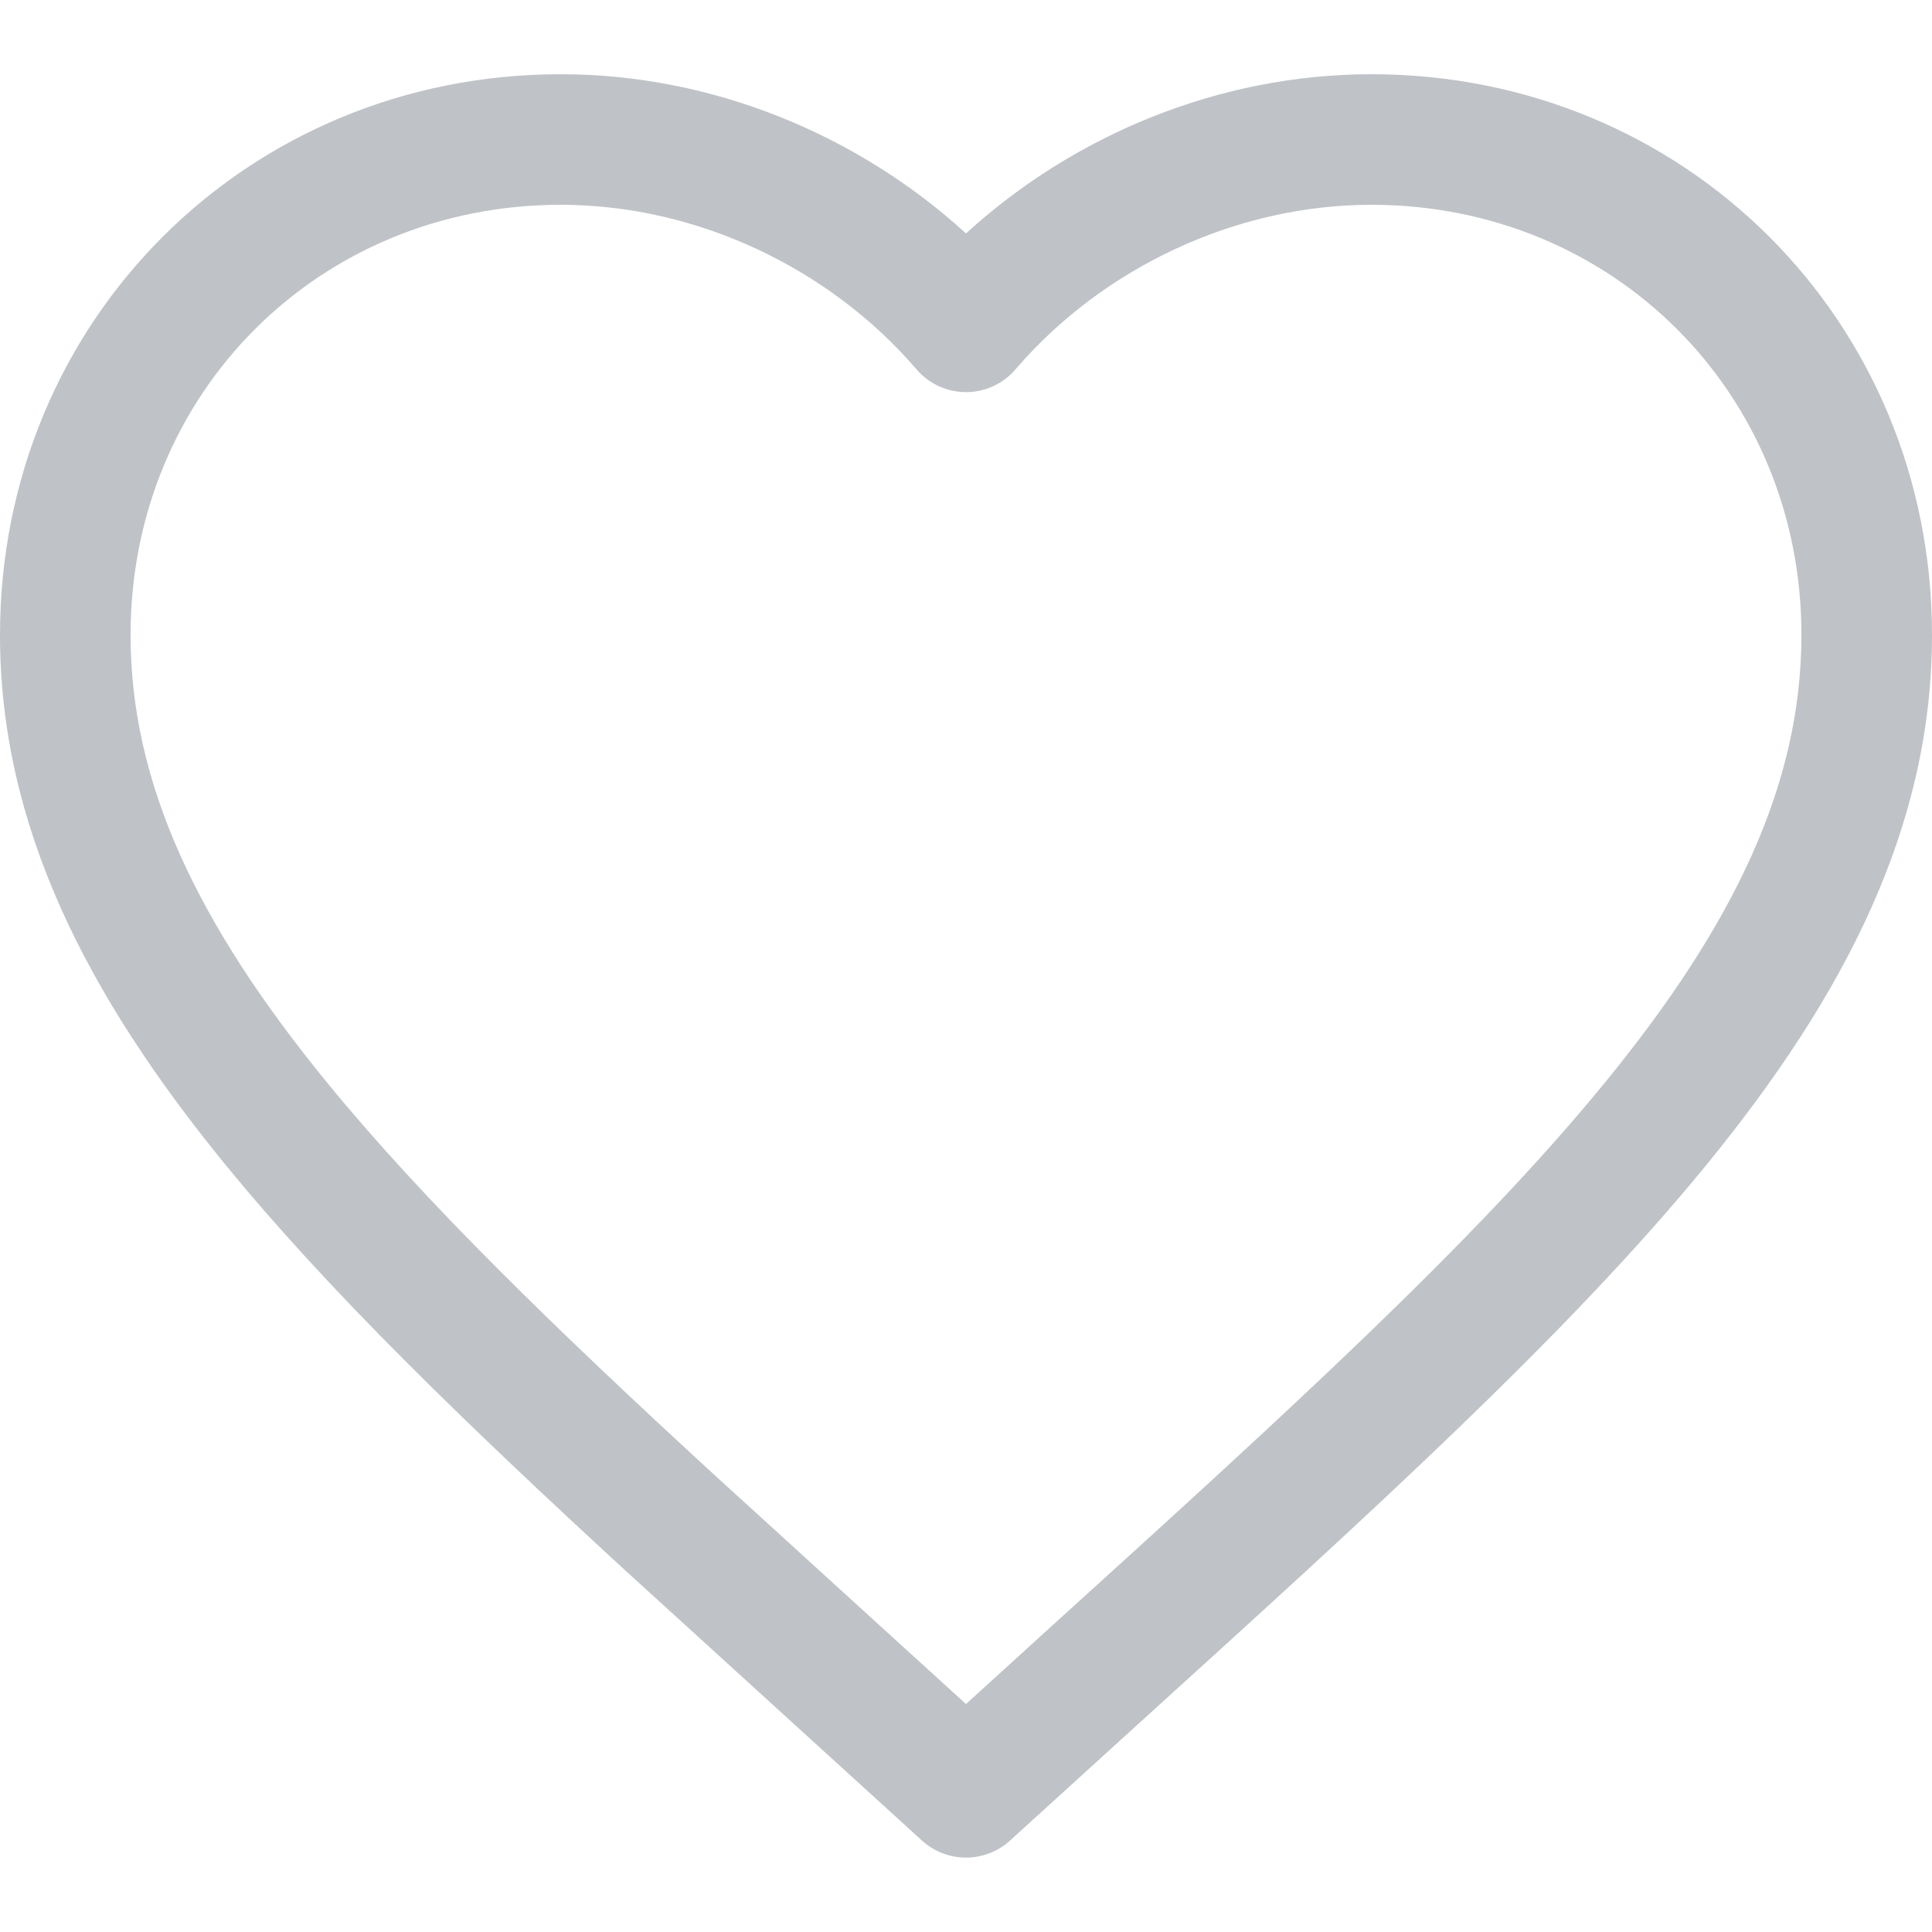
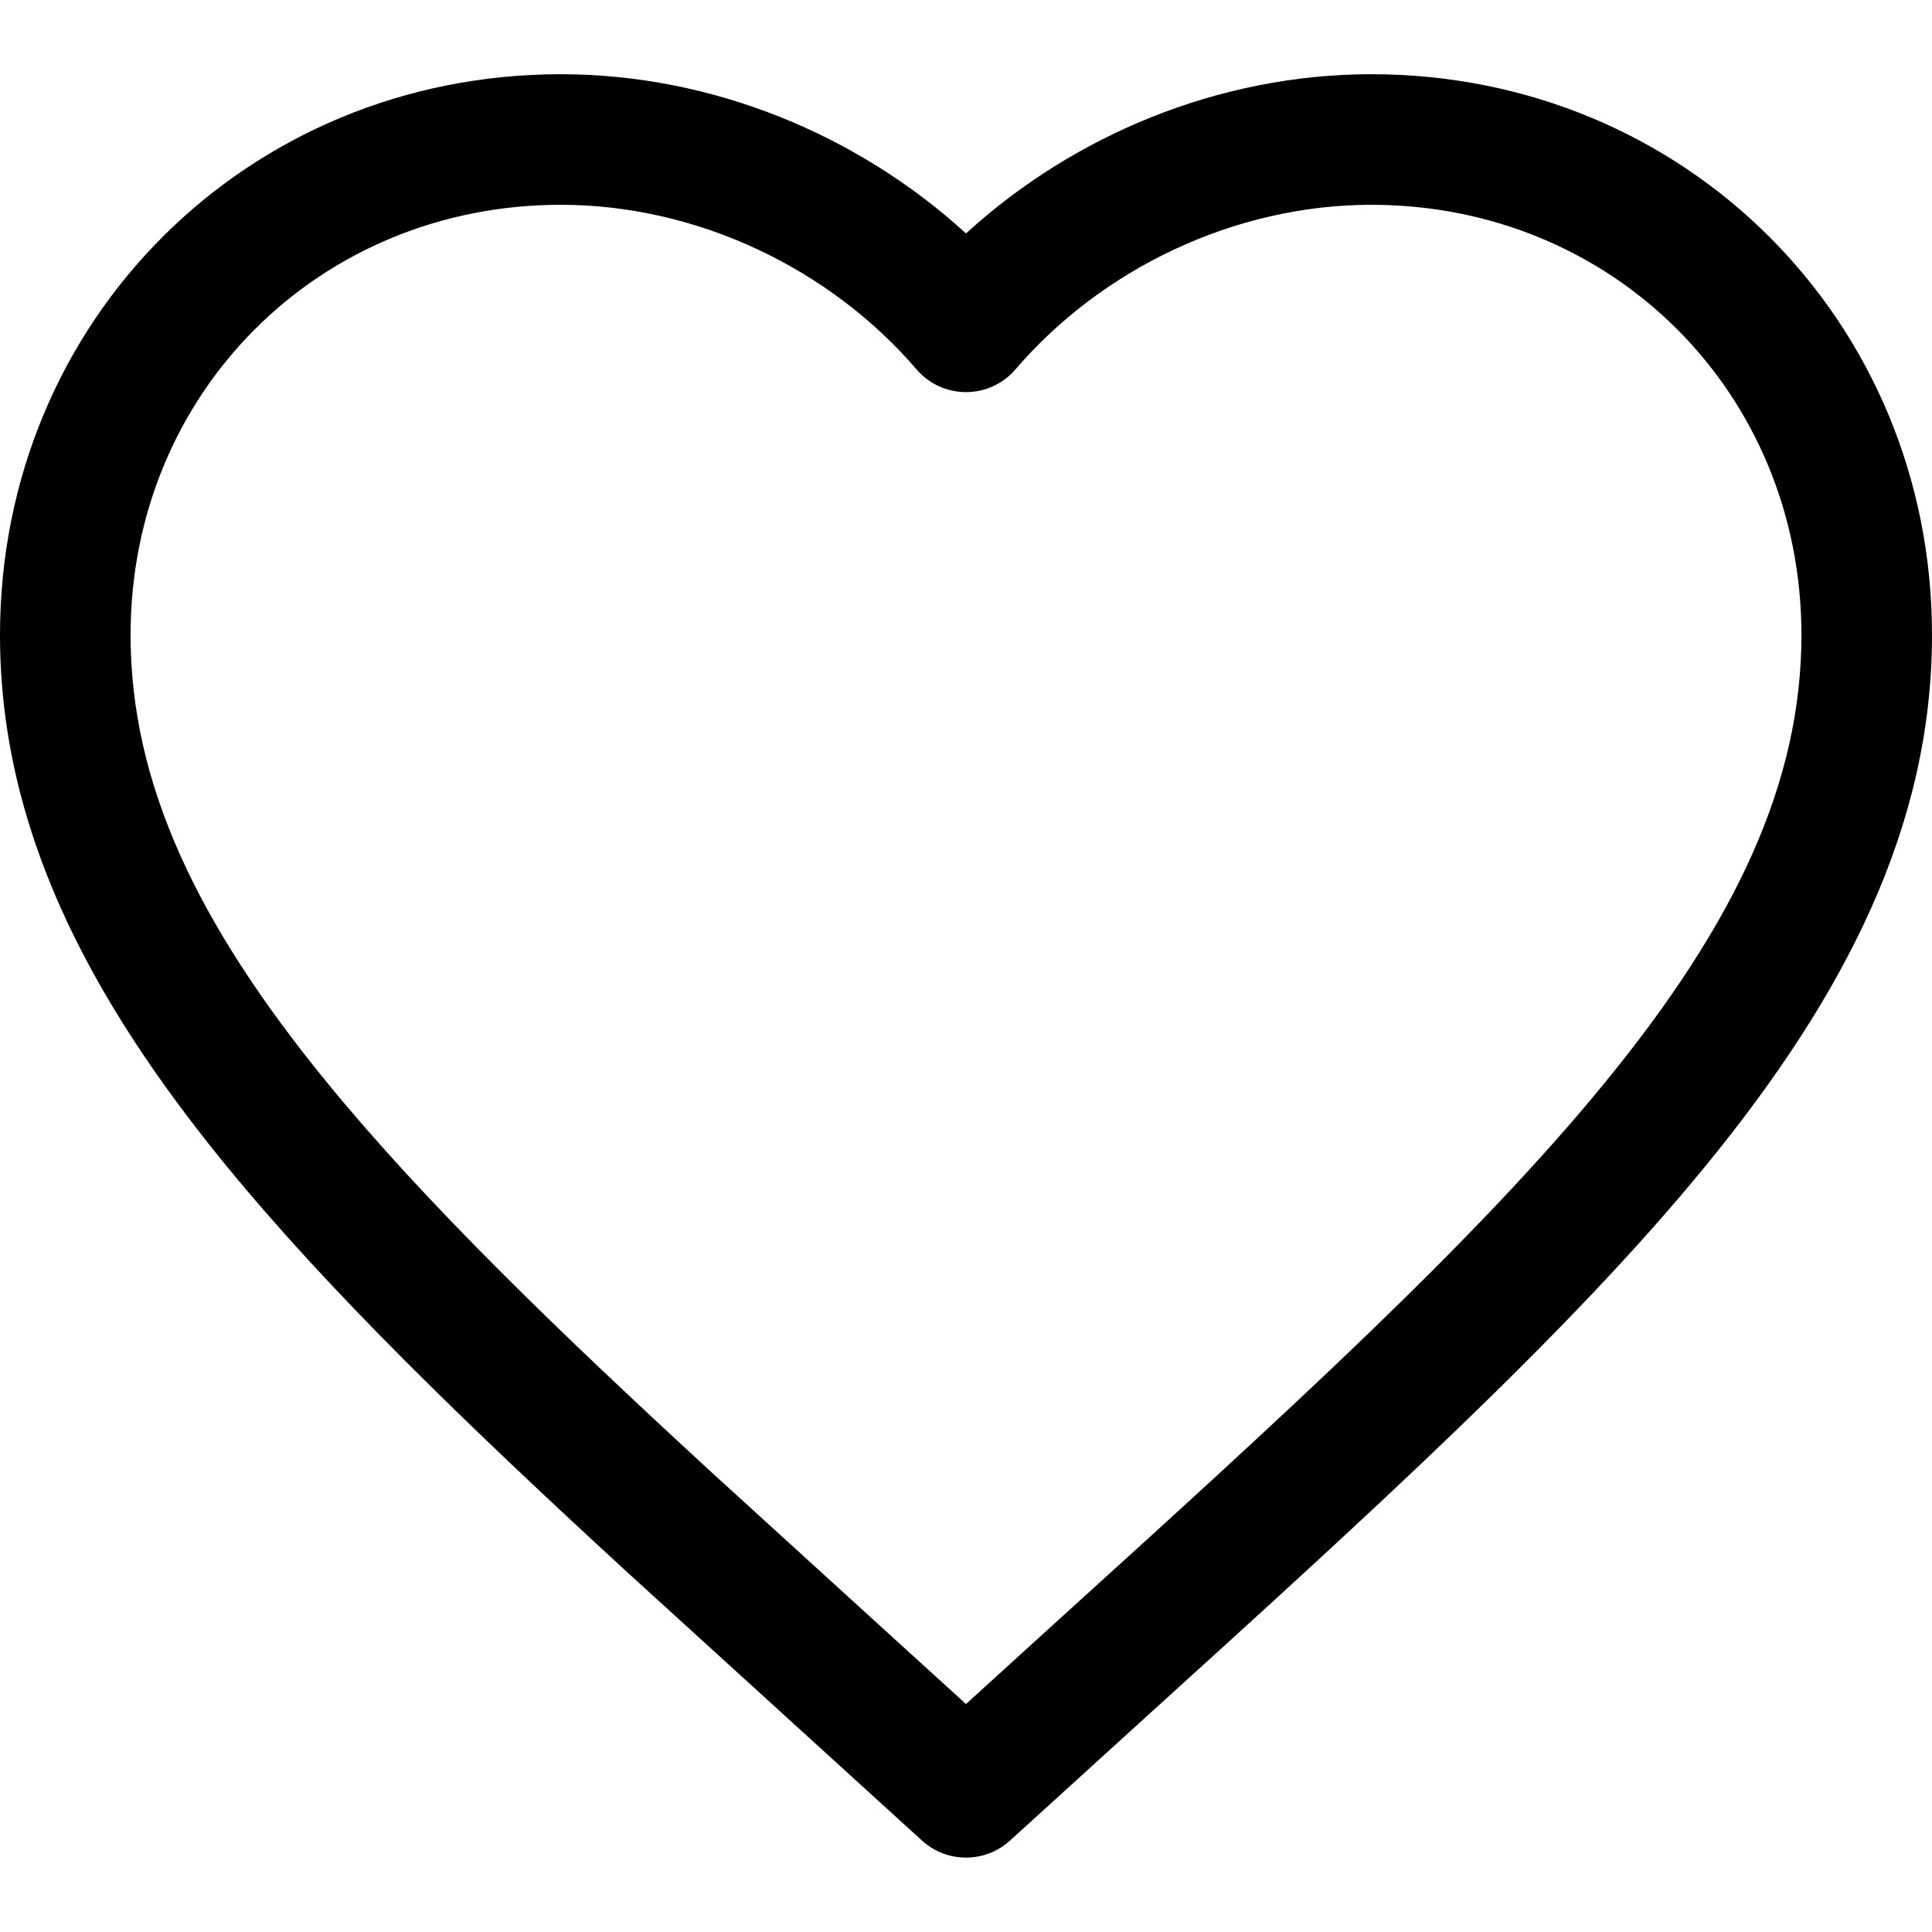
<svg xmlns="http://www.w3.org/2000/svg" width="24" height="24" viewBox="0 0 24 24" fill="none">
-   <path d="M22.378 7.887C22.378 4.879 20.034 2.544 17.035 2.544C15.334 2.544 13.686 3.34 12.615 4.588C12.461 4.768 12.237 4.871 12 4.871C11.763 4.871 11.539 4.768 11.385 4.588C10.314 3.34 8.667 2.544 6.965 2.544C3.966 2.544 1.622 4.879 1.622 7.887C1.622 9.73 2.446 11.47 4.062 13.447C5.28 14.937 6.9 16.506 8.856 18.305L10.923 20.188L10.924 20.189L12 21.168L13.076 20.189L13.077 20.188C15.975 17.561 18.314 15.434 19.938 13.447C21.554 11.47 22.378 9.73 22.378 7.887ZM24 7.887C24 10.263 22.922 12.361 21.195 14.474C19.477 16.576 17.033 18.791 14.168 21.39L12.546 22.865C12.237 23.146 11.763 23.146 11.454 22.865L7.767 19.508C5.79 17.69 4.094 16.05 2.805 14.474C1.078 12.361 0 10.263 0 7.887C0 3.981 3.072 0.922 6.965 0.922C8.851 0.922 10.66 1.675 12 2.9C13.34 1.675 15.149 0.922 17.035 0.922C20.928 0.922 24 3.981 24 7.887Z" fill="#BFC2C7" />
+   <path d="M22.378 7.887C22.378 4.879 20.034 2.544 17.035 2.544C15.334 2.544 13.686 3.34 12.615 4.588C12.461 4.768 12.237 4.871 12 4.871C11.763 4.871 11.539 4.768 11.385 4.588C10.314 3.34 8.667 2.544 6.965 2.544C3.966 2.544 1.622 4.879 1.622 7.887C1.622 9.73 2.446 11.47 4.062 13.447C5.28 14.937 6.9 16.506 8.856 18.305L10.923 20.188L10.924 20.189L12 21.168L13.076 20.189L13.077 20.188C15.975 17.561 18.314 15.434 19.938 13.447C21.554 11.47 22.378 9.73 22.378 7.887ZM24 7.887C24 10.263 22.922 12.361 21.195 14.474C19.477 16.576 17.033 18.791 14.168 21.39L12.546 22.865C12.237 23.146 11.763 23.146 11.454 22.865L7.767 19.508C5.79 17.69 4.094 16.05 2.805 14.474C1.078 12.361 0 10.263 0 7.887C0 3.981 3.072 0.922 6.965 0.922C8.851 0.922 10.66 1.675 12 2.9C13.34 1.675 15.149 0.922 17.035 0.922C20.928 0.922 24 3.981 24 7.887Z" fill="currentColor" />
</svg>
